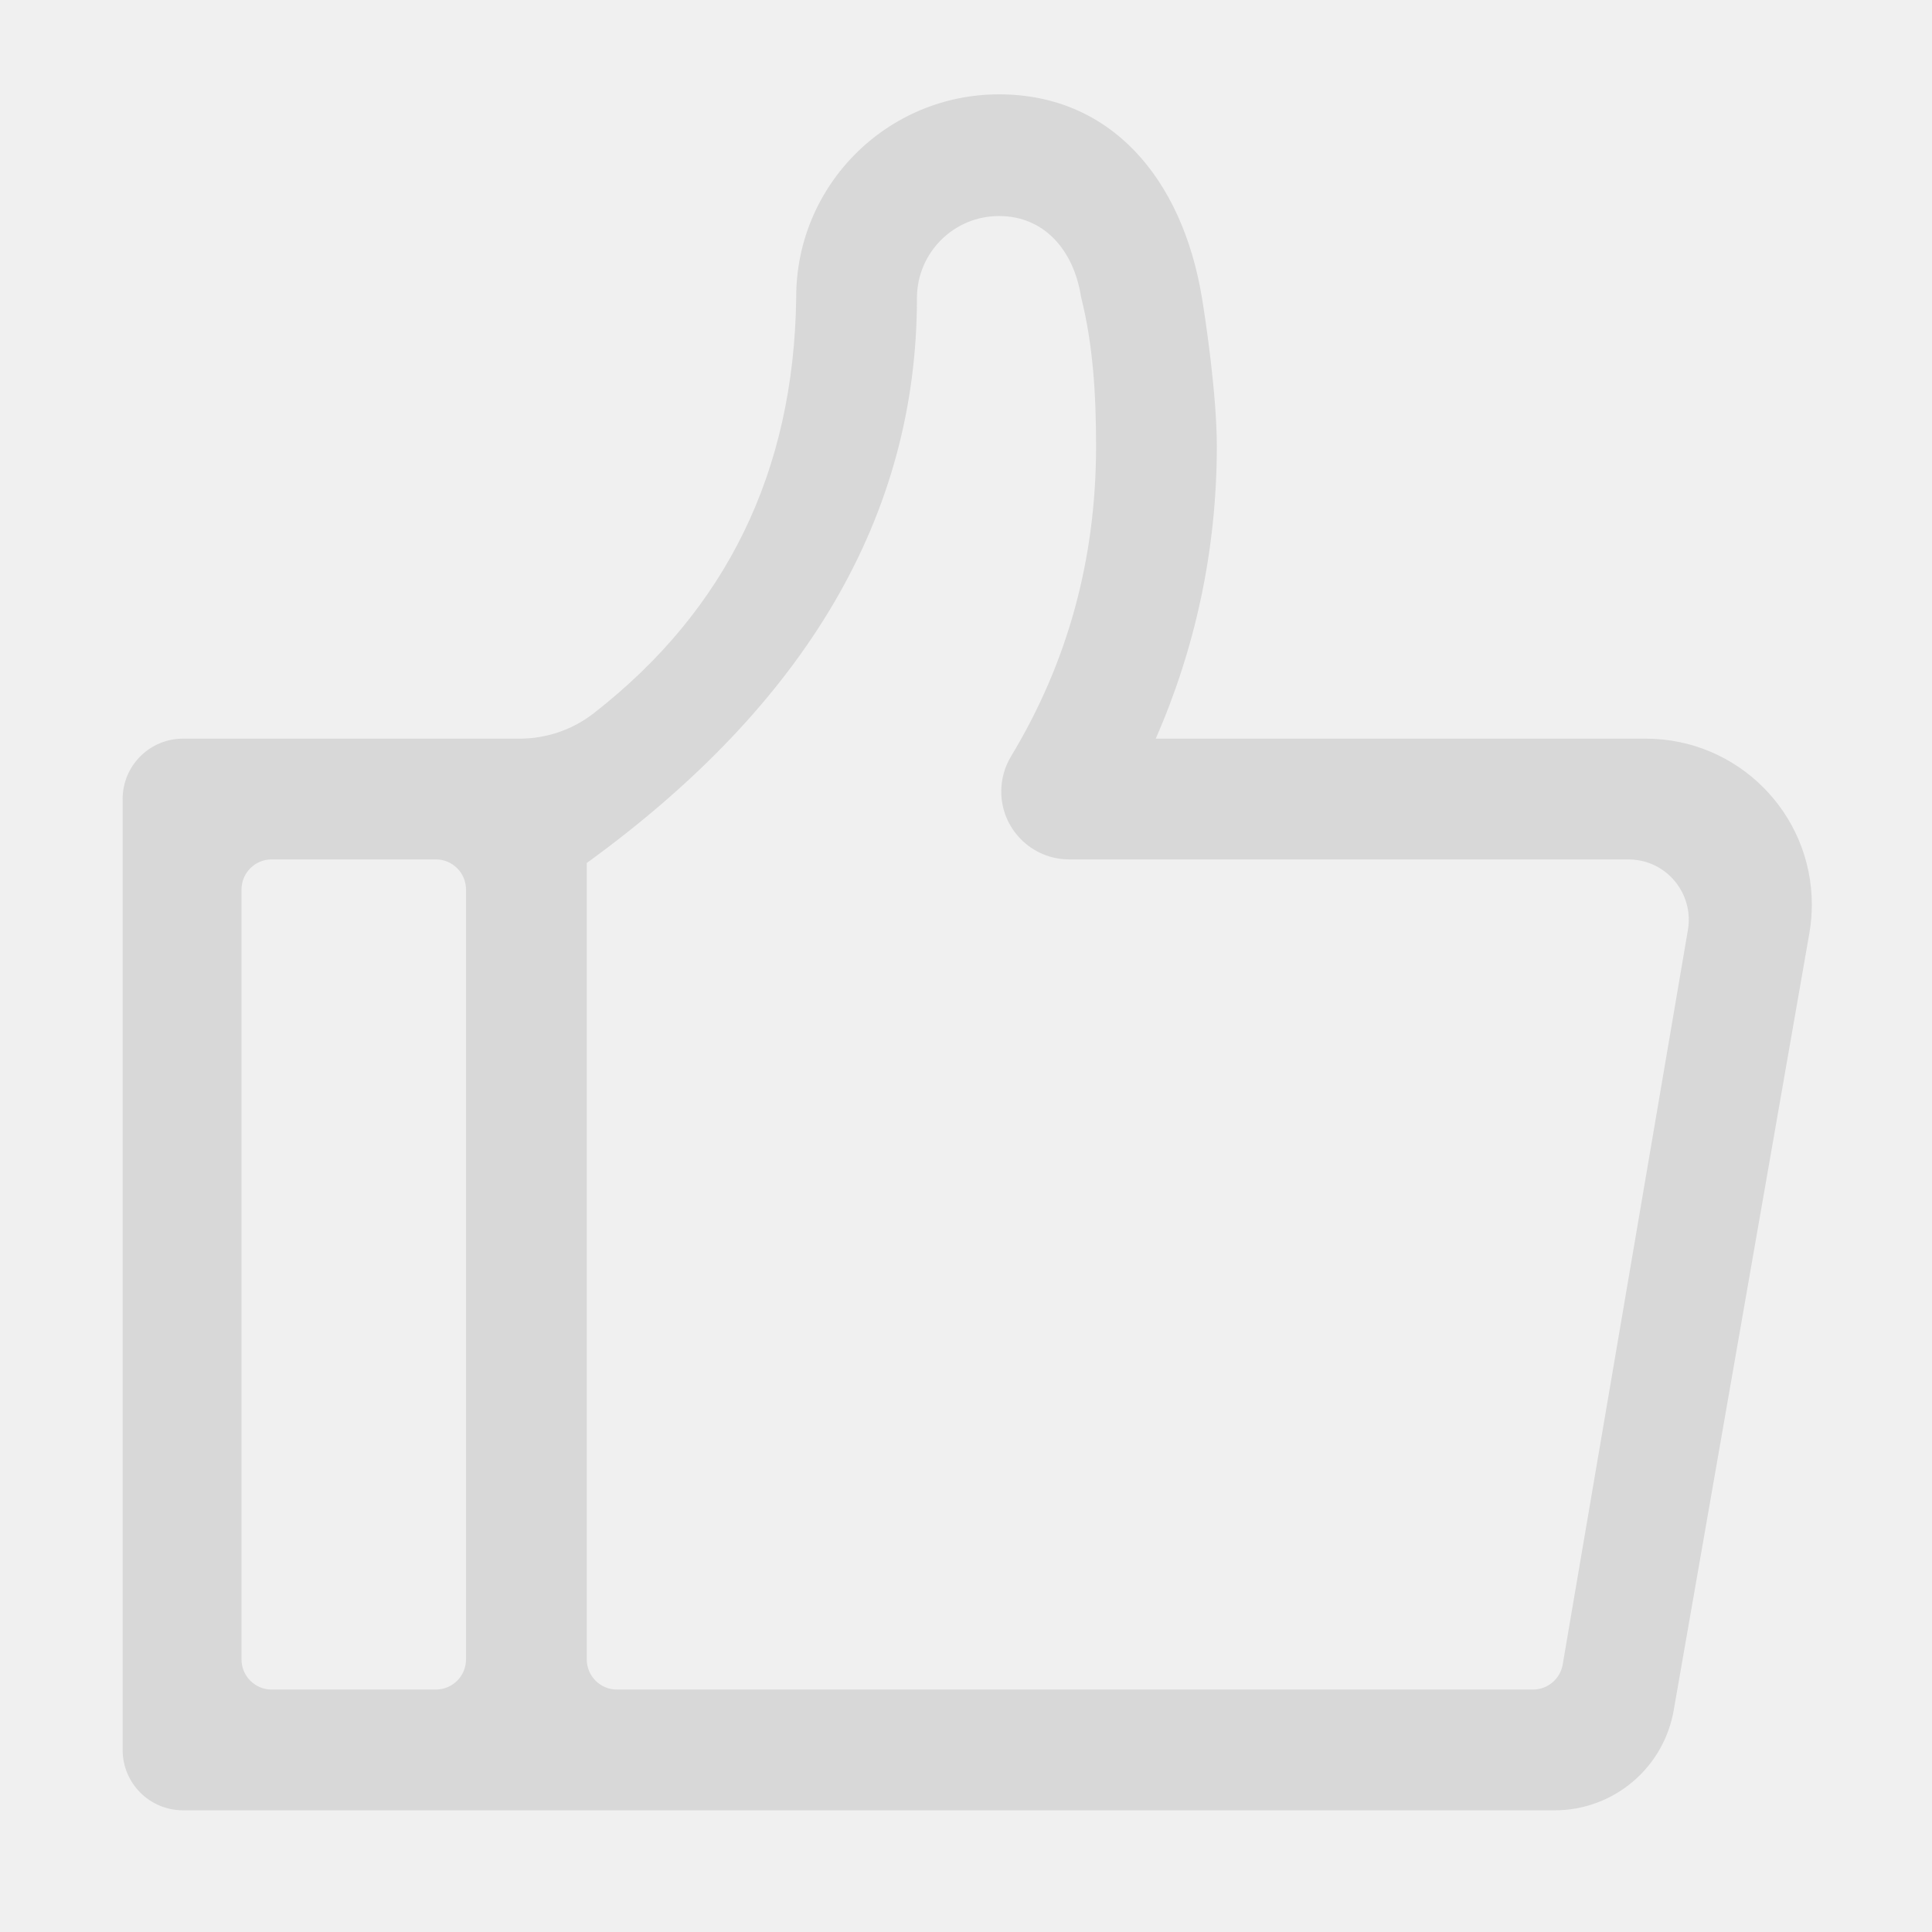
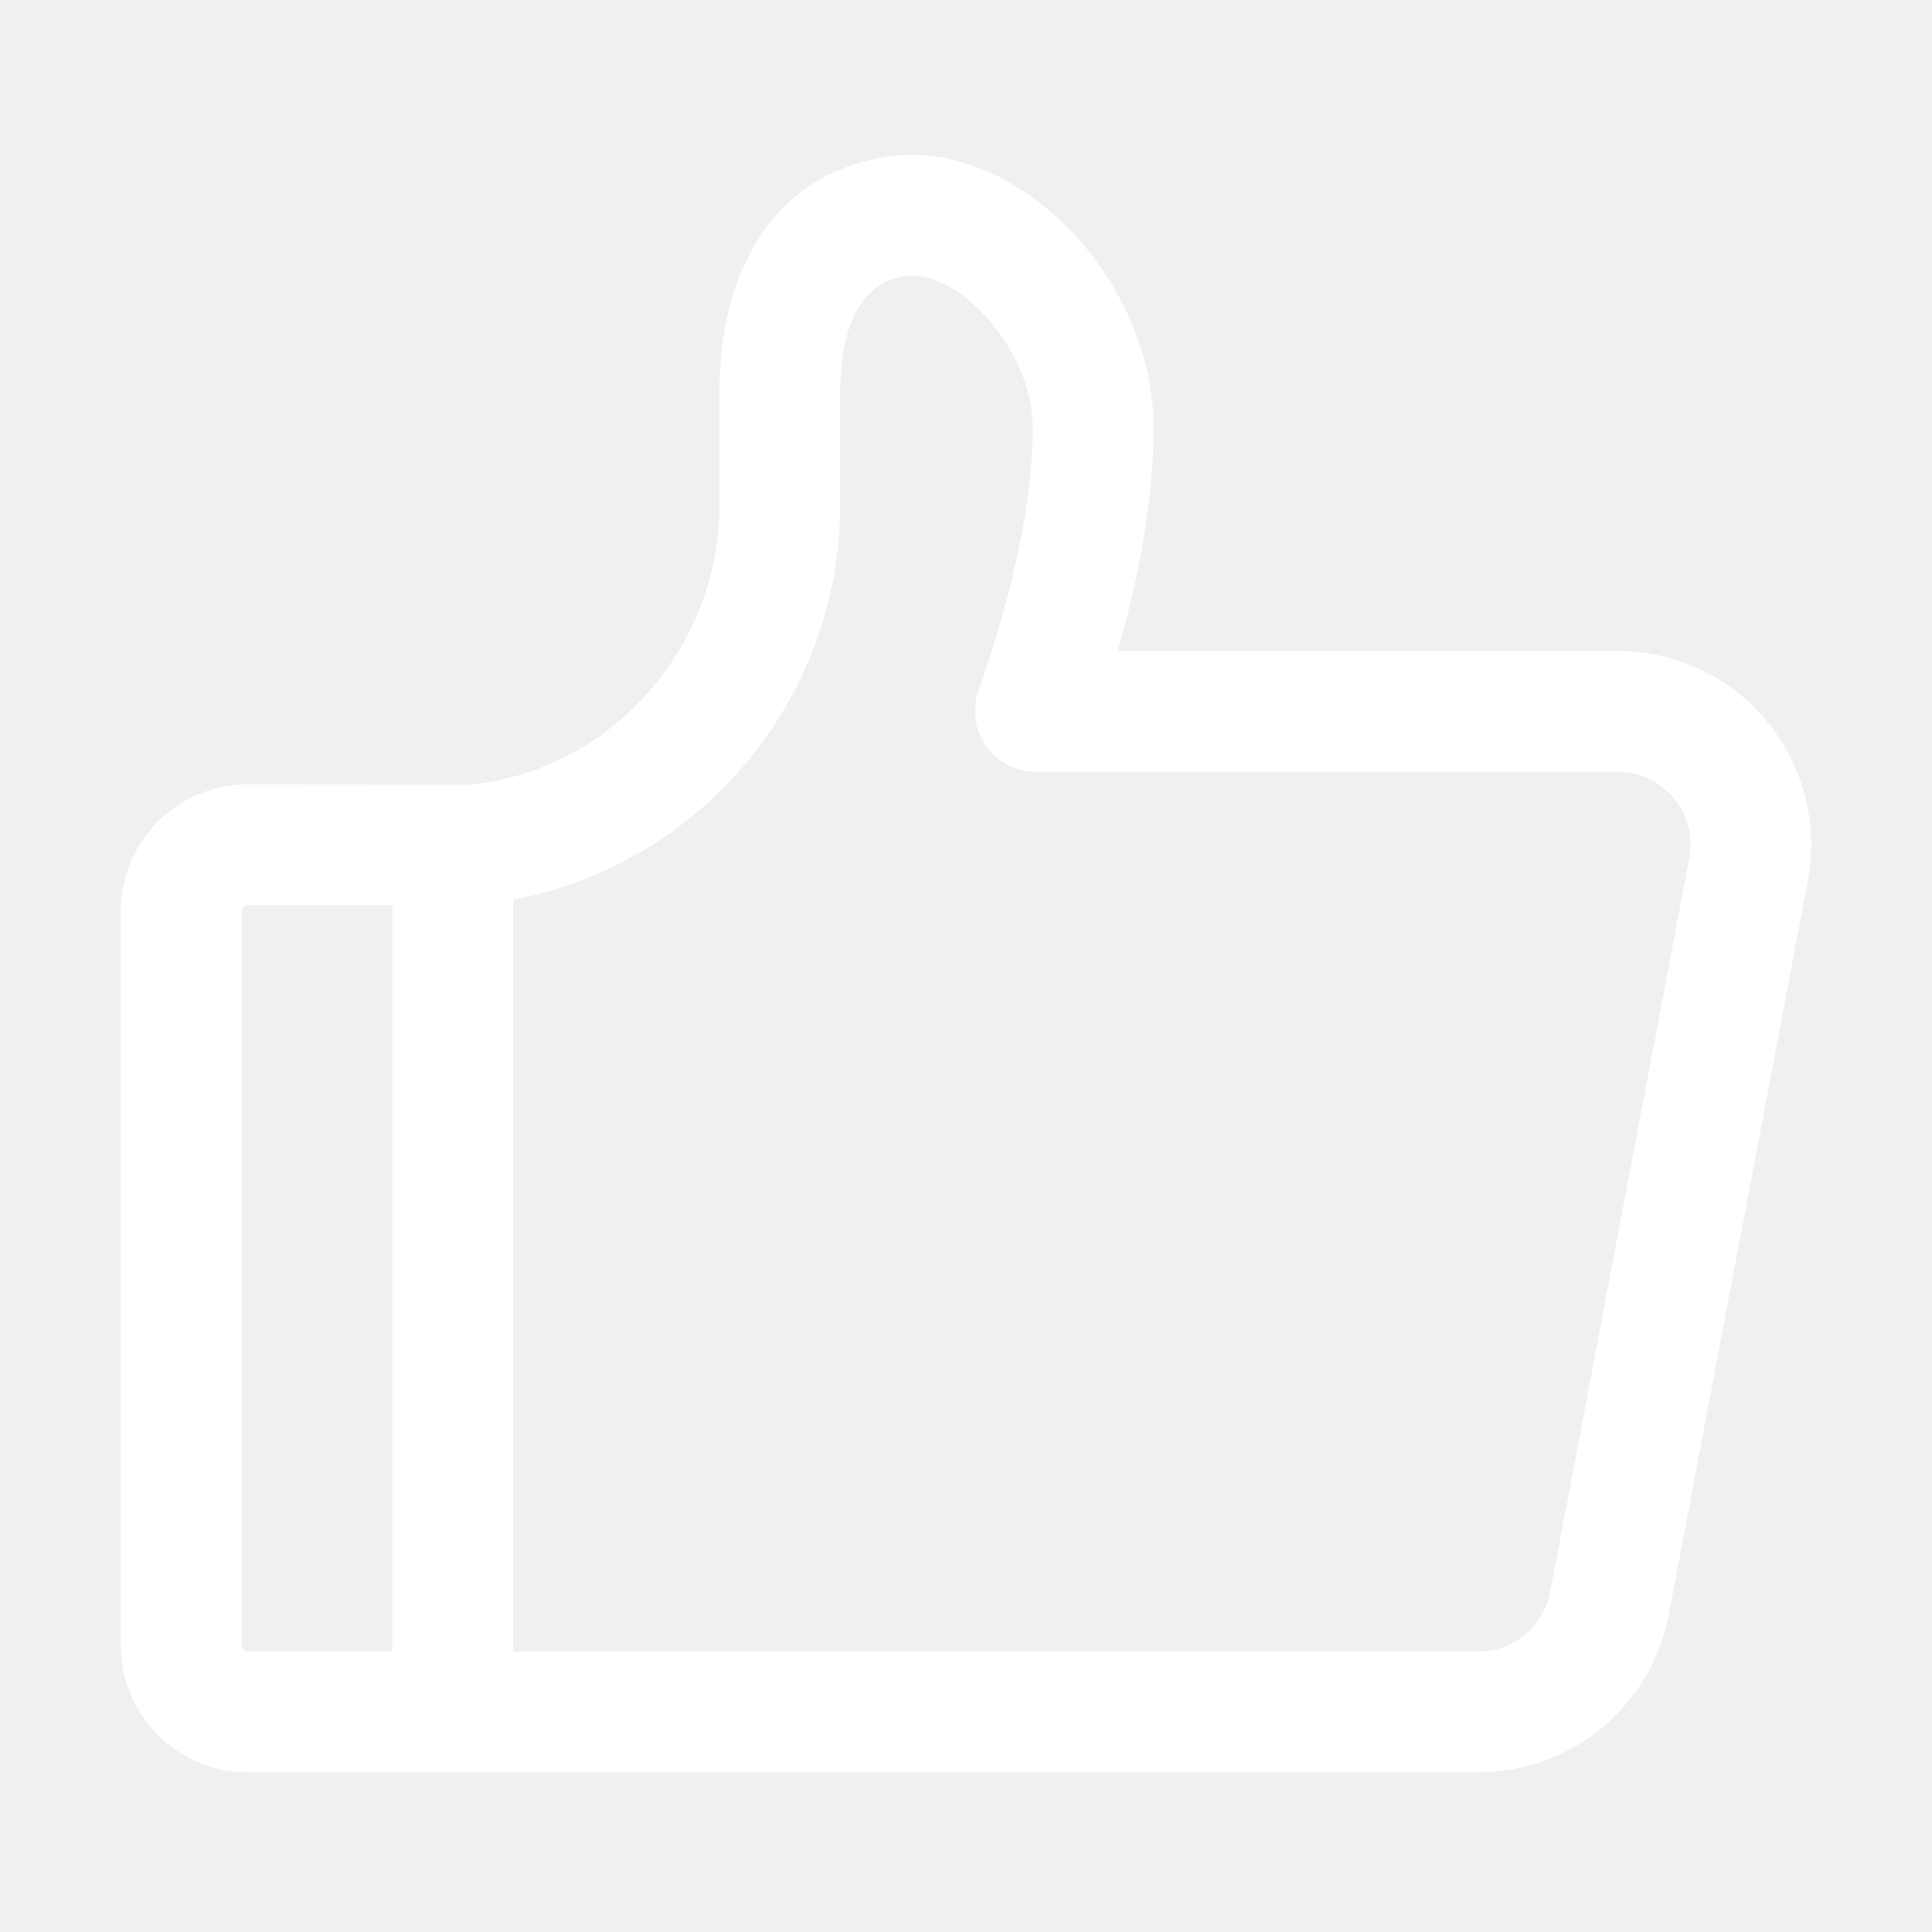
- <svg xmlns="http://www.w3.org/2000/svg" t="1673860999921" class="icon" viewBox="0 0 1024 1024" version="1.1" p-id="1545" width="200" height="200">
-   <path d="M566.686 455.5c-19.882 0-36-16.118-36-36a36 36 0 0 1 5.188-18.617c30.044-49.725 45.067-104.52 45.067-164.383 0-27.257-1.565-53.723-7.941-79-3.85-25-19.643-43-43.5-43s-43.23 19.206-43.497 43c-0.003 0.167-0.003 0.333-0.003 0.5 0 115-58.333 214.8-175 299.402V879.5c0 8.837 7.163 16 16 16h485.496a16 16 0 0 0 15.773-13.312l66.36-389.311c2.97-17.422-8.746-33.952-26.168-36.922a32 32 0 0 0-5.377-0.455H566.686z m392.31 39.133l-71.9 411.873c-5.348 30.637-31.946 52.994-63.046 52.994H97c-17.673 0-32-14.327-32-32v-504c0-17.673 14.327-32 32-32h178.43a64 64 0 0 0 39.35-13.527C385.03 323.203 420.77 249.88 422 158c0.004-0.167 0-0.333 0-0.5C422 98.13 470.13 50 529.5 50S626.532 94.692 637 157.5c2 12 7.94 51.925 7.94 79 0 55.13-11.556 107.56-32.38 155h259.747c48.601 0 88 39.399 88 88a88 88 0 0 1-1.31 15.133zM231 455.5h-87c-8.837 0-16 7.163-16 16v408c0 8.837 7.163 16 16 16h87c8.837 0 16-7.163 16-16v-408c0-8.837-7.163-16-16-16z" fill="#D8D8D8" p-id="1546" />
+ <svg xmlns="http://www.w3.org/2000/svg" t="1675065338112" class="icon" viewBox="0 0 1024 1024" version="1.1" p-id="6196" width="200" height="200">
+   <path d="M857.28 344.992h-264.832c12.576-44.256 18.944-83.584 18.944-118.208 0-78.56-71.808-153.792-140.544-143.808-60.608 8.8-89.536 59.904-89.536 125.536v59.296c0 76.064-58.208 140.928-132.224 148.064l-117.728-0.192A67.36 67.36 0 0 0 64 483.04V872c0 37.216 30.144 67.36 67.36 67.36h652.192a102.72 102.72 0 0 0 100.928-83.584l73.728-388.96a102.72 102.72 0 0 0-100.928-121.824zM128 872V483.04c0-1.856 1.504-3.36 3.36-3.36H208v395.68H131.36A3.36 3.36 0 0 1 128 872z m767.328-417.088l-73.728 388.96a38.72 38.72 0 0 1-38.048 31.488H272V476.864a213.312 213.312 0 0 0 173.312-209.088V208.512c0-37.568 12.064-58.912 34.72-62.176 27.04-3.936 67.36 38.336 67.36 80.48 0 37.312-9.504 84-28.864 139.712a32 32 0 0 0 30.24 42.496h308.512a38.72 38.72 0 0 1 38.048 45.888z" p-id="6197" fill="#ffffff" />
</svg>
